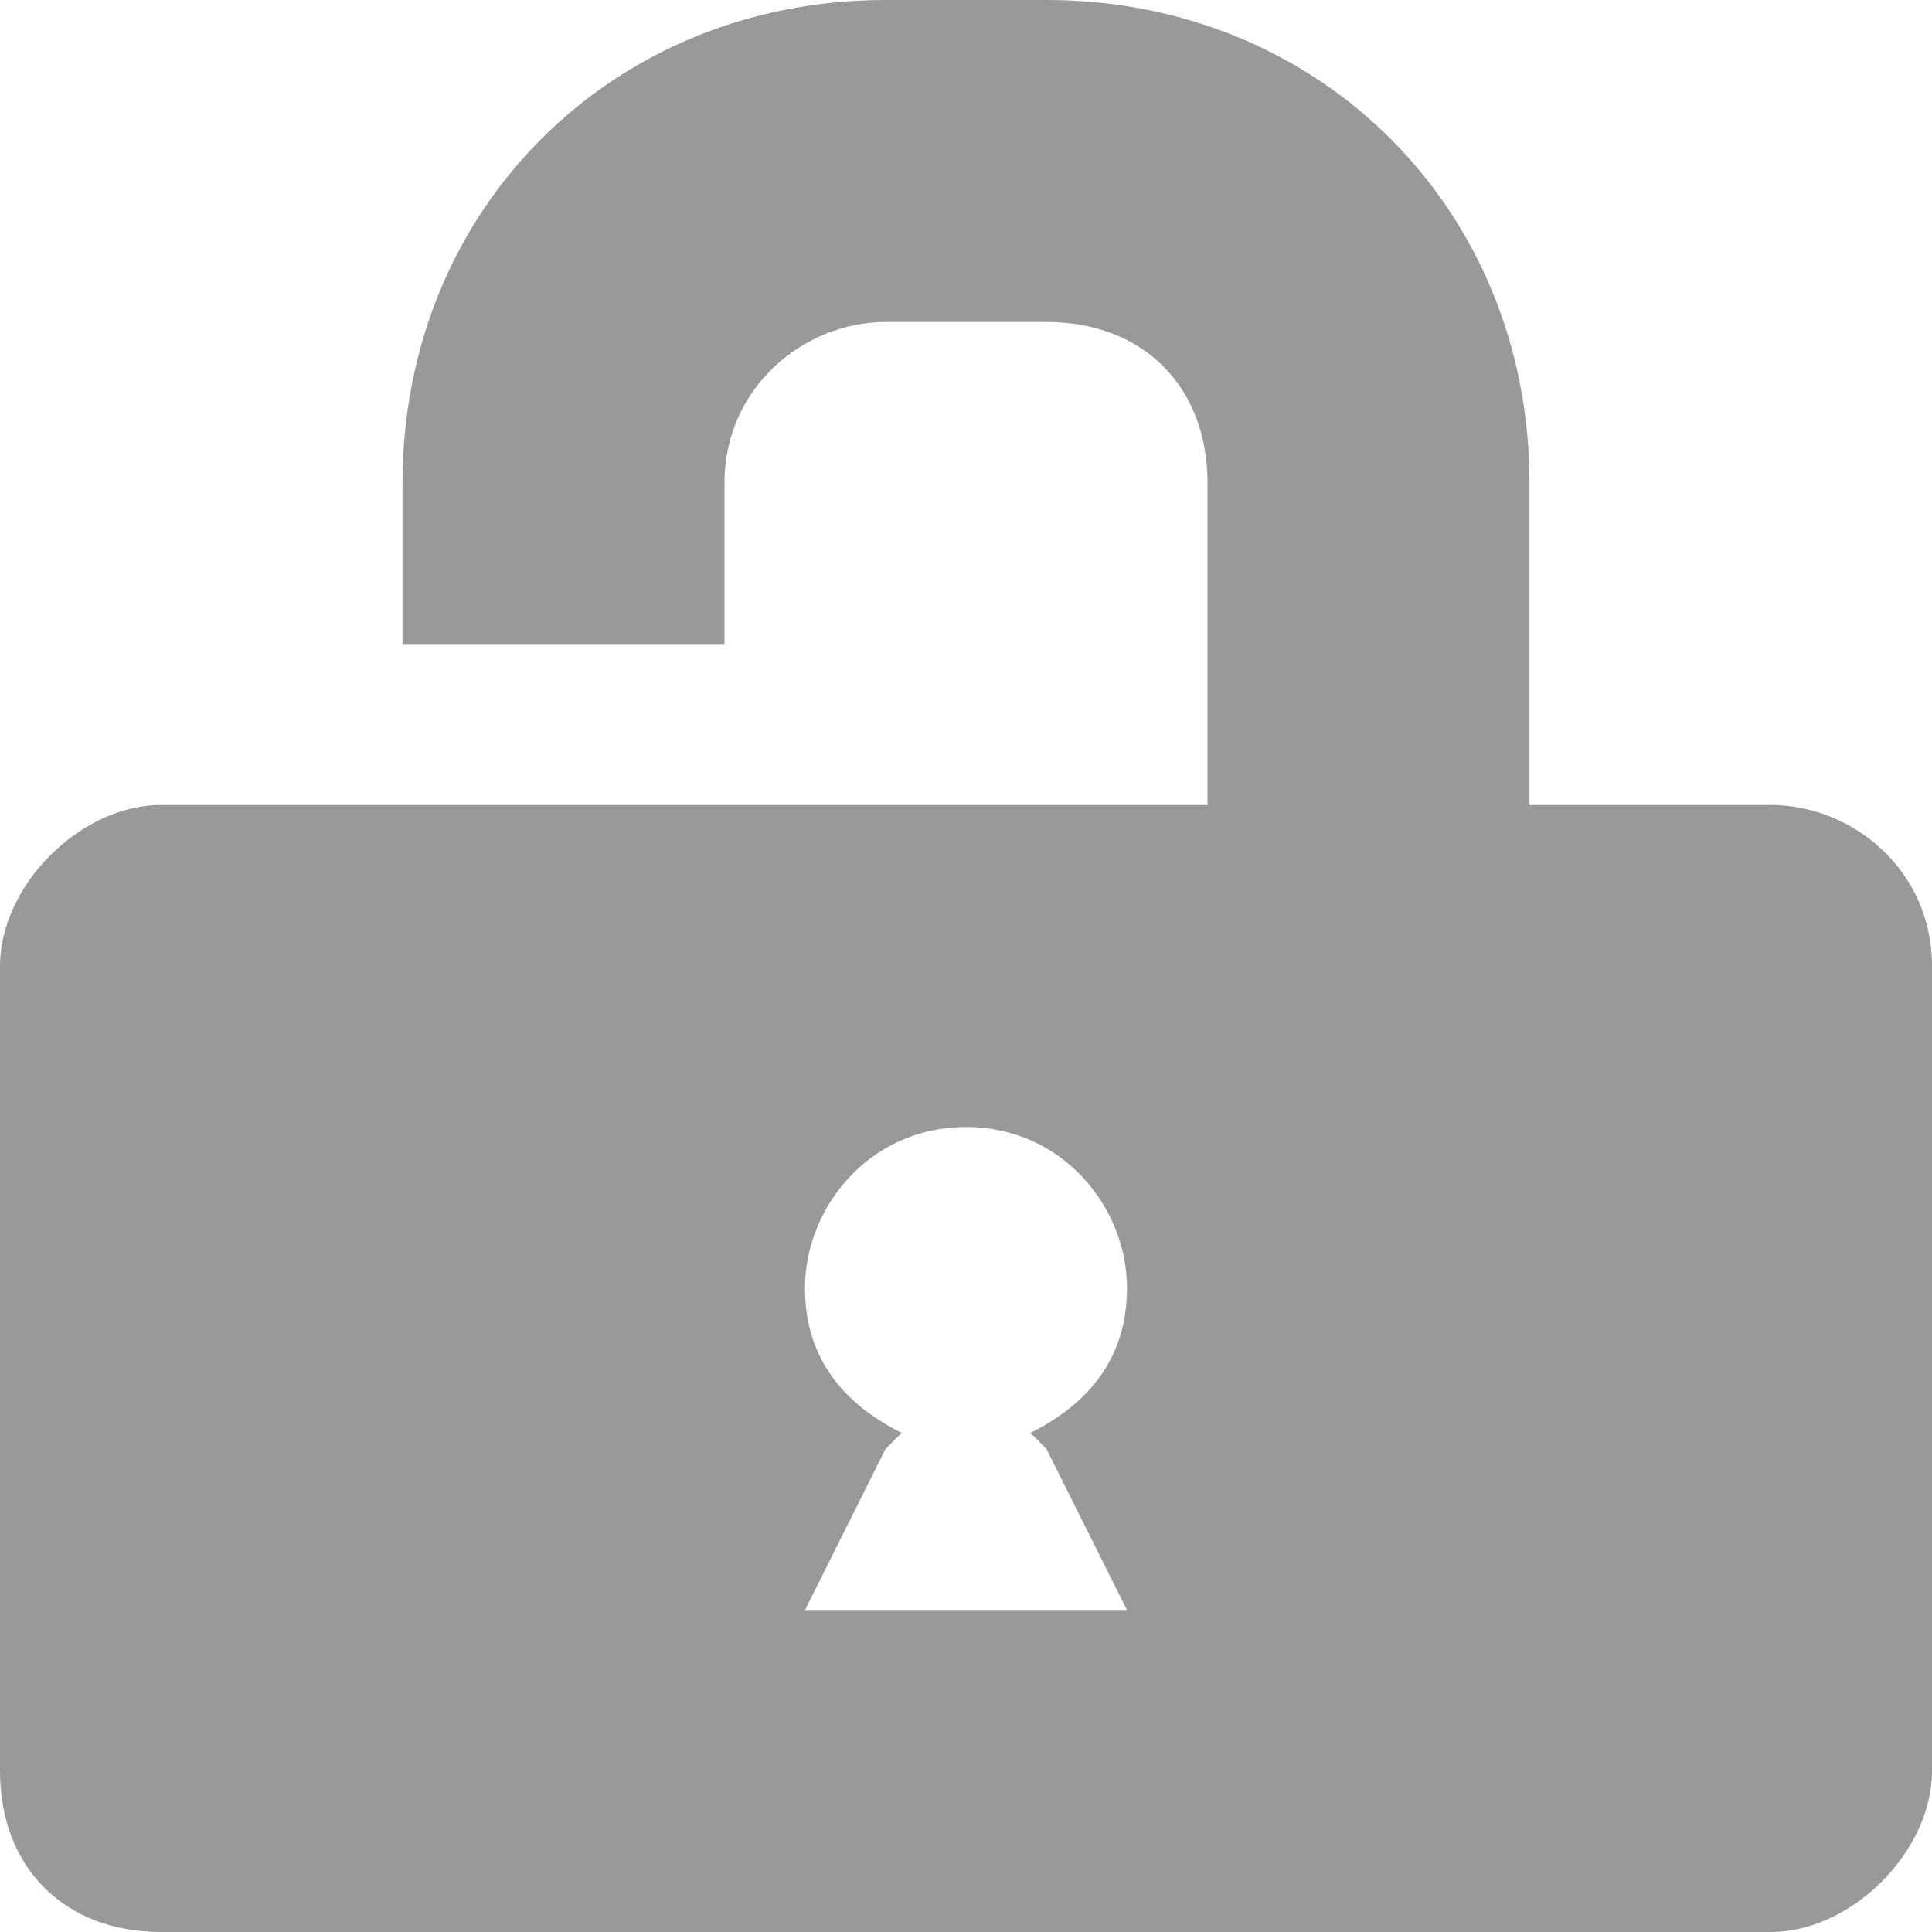
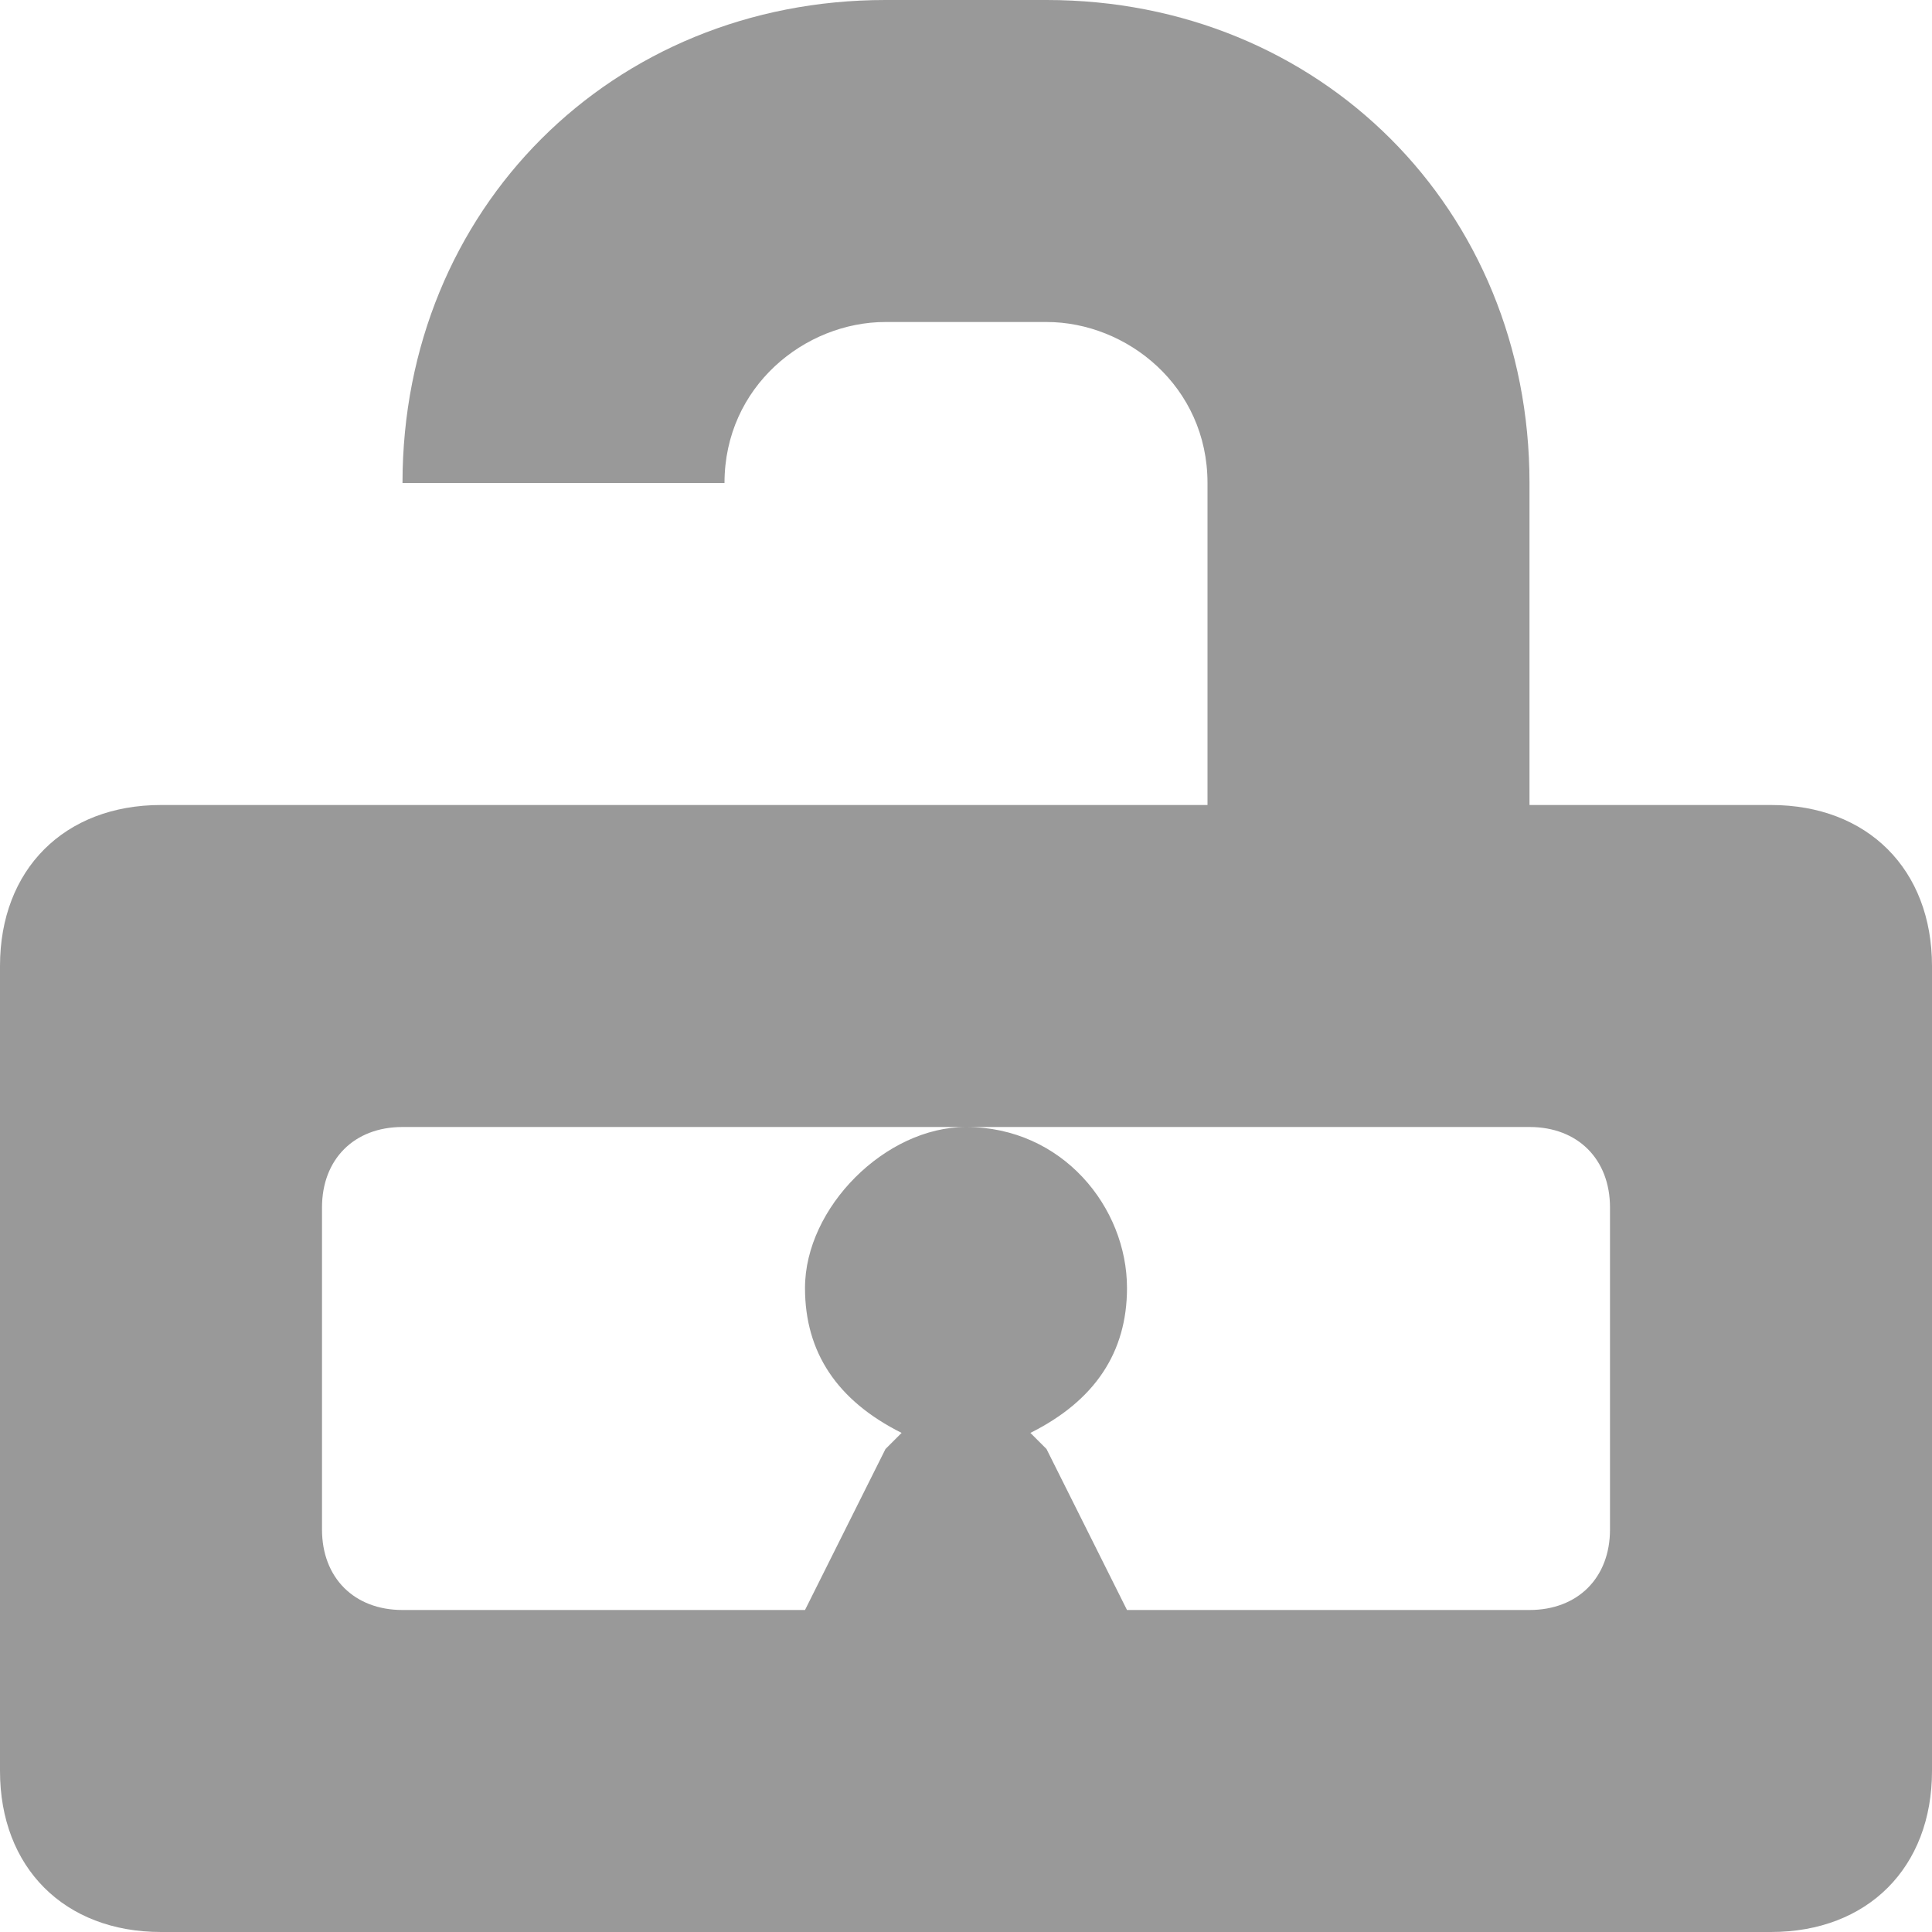
- <svg xmlns="http://www.w3.org/2000/svg" version="1.1" x="0px" y="0px" width="12px" height="12px" viewBox="0 0 12 12" style="overflow:visible;enable-background:new 0 0 12 12;" xml:space="preserve" preserveAspectRatio="xMinYMid meet">
+ <svg xmlns="http://www.w3.org/2000/svg" version="1.1" x="0px" y="0px" width="12px" height="12px" viewBox="0 0 12 12" style="overflow:visible;enable-background:new 0 0 12 12;" xml:space="preserve">
  <defs>
</defs>
-   <path style="fill:#999999;" d="M6.5,0l-1,0c-1.7,0-3,1.3-3,3v1h2l0-1c0-0.6,0.5-1,1-1h1c0.6,0,1,0.4,1,1v2H1C0.5,5,0,5.5,0,6l0,5  c0,0.6,0.4,1,1,1h10c0.5,0,1-0.5,1-1l0-5c0-0.6-0.5-1-1-1H9.5l0-2C9.5,1.3,8.2,0,6.5,0z M7,8c0,0.4-0.2,0.7-0.6,0.9L6.5,9L7,10H6H5  l0.5-1l0.1-0.1C5.2,8.7,5,8.4,5,8c0-0.5,0.4-1,1-1S7,7.5,7,8z" />
+   <path style="fill:#999999;" d="M6.5,0h-1c-1.7,0-3,1.3-3,3h2c0-0.6,0.5-1,1-1h1c0.5,0,1,0.4,1,1v2L1,5C0.4,5,0,5.4,0,6l0,5  c0,0.6,0.4,1,1,1h10c0.6,0,1-0.4,1-1V6c0-0.6-0.4-1-1-1H9.5V3C9.5,1.3,8.2,0,6.5,0z M10,7.5v2C10,9.8,9.8,10,9.5,10L7,10L6.5,9  L6.4,8.9C6.8,8.7,7,8.4,7,8c0-0.5-0.4-1-1-1C5.5,7,5,7.5,5,8c0,0.4,0.2,0.7,0.6,0.9L5.5,9L5,10l-2.5,0C2.2,10,2,9.8,2,9.5v-2  C2,7.2,2.2,7,2.5,7h7C9.8,7,10,7.2,10,7.5z" />
</svg>
